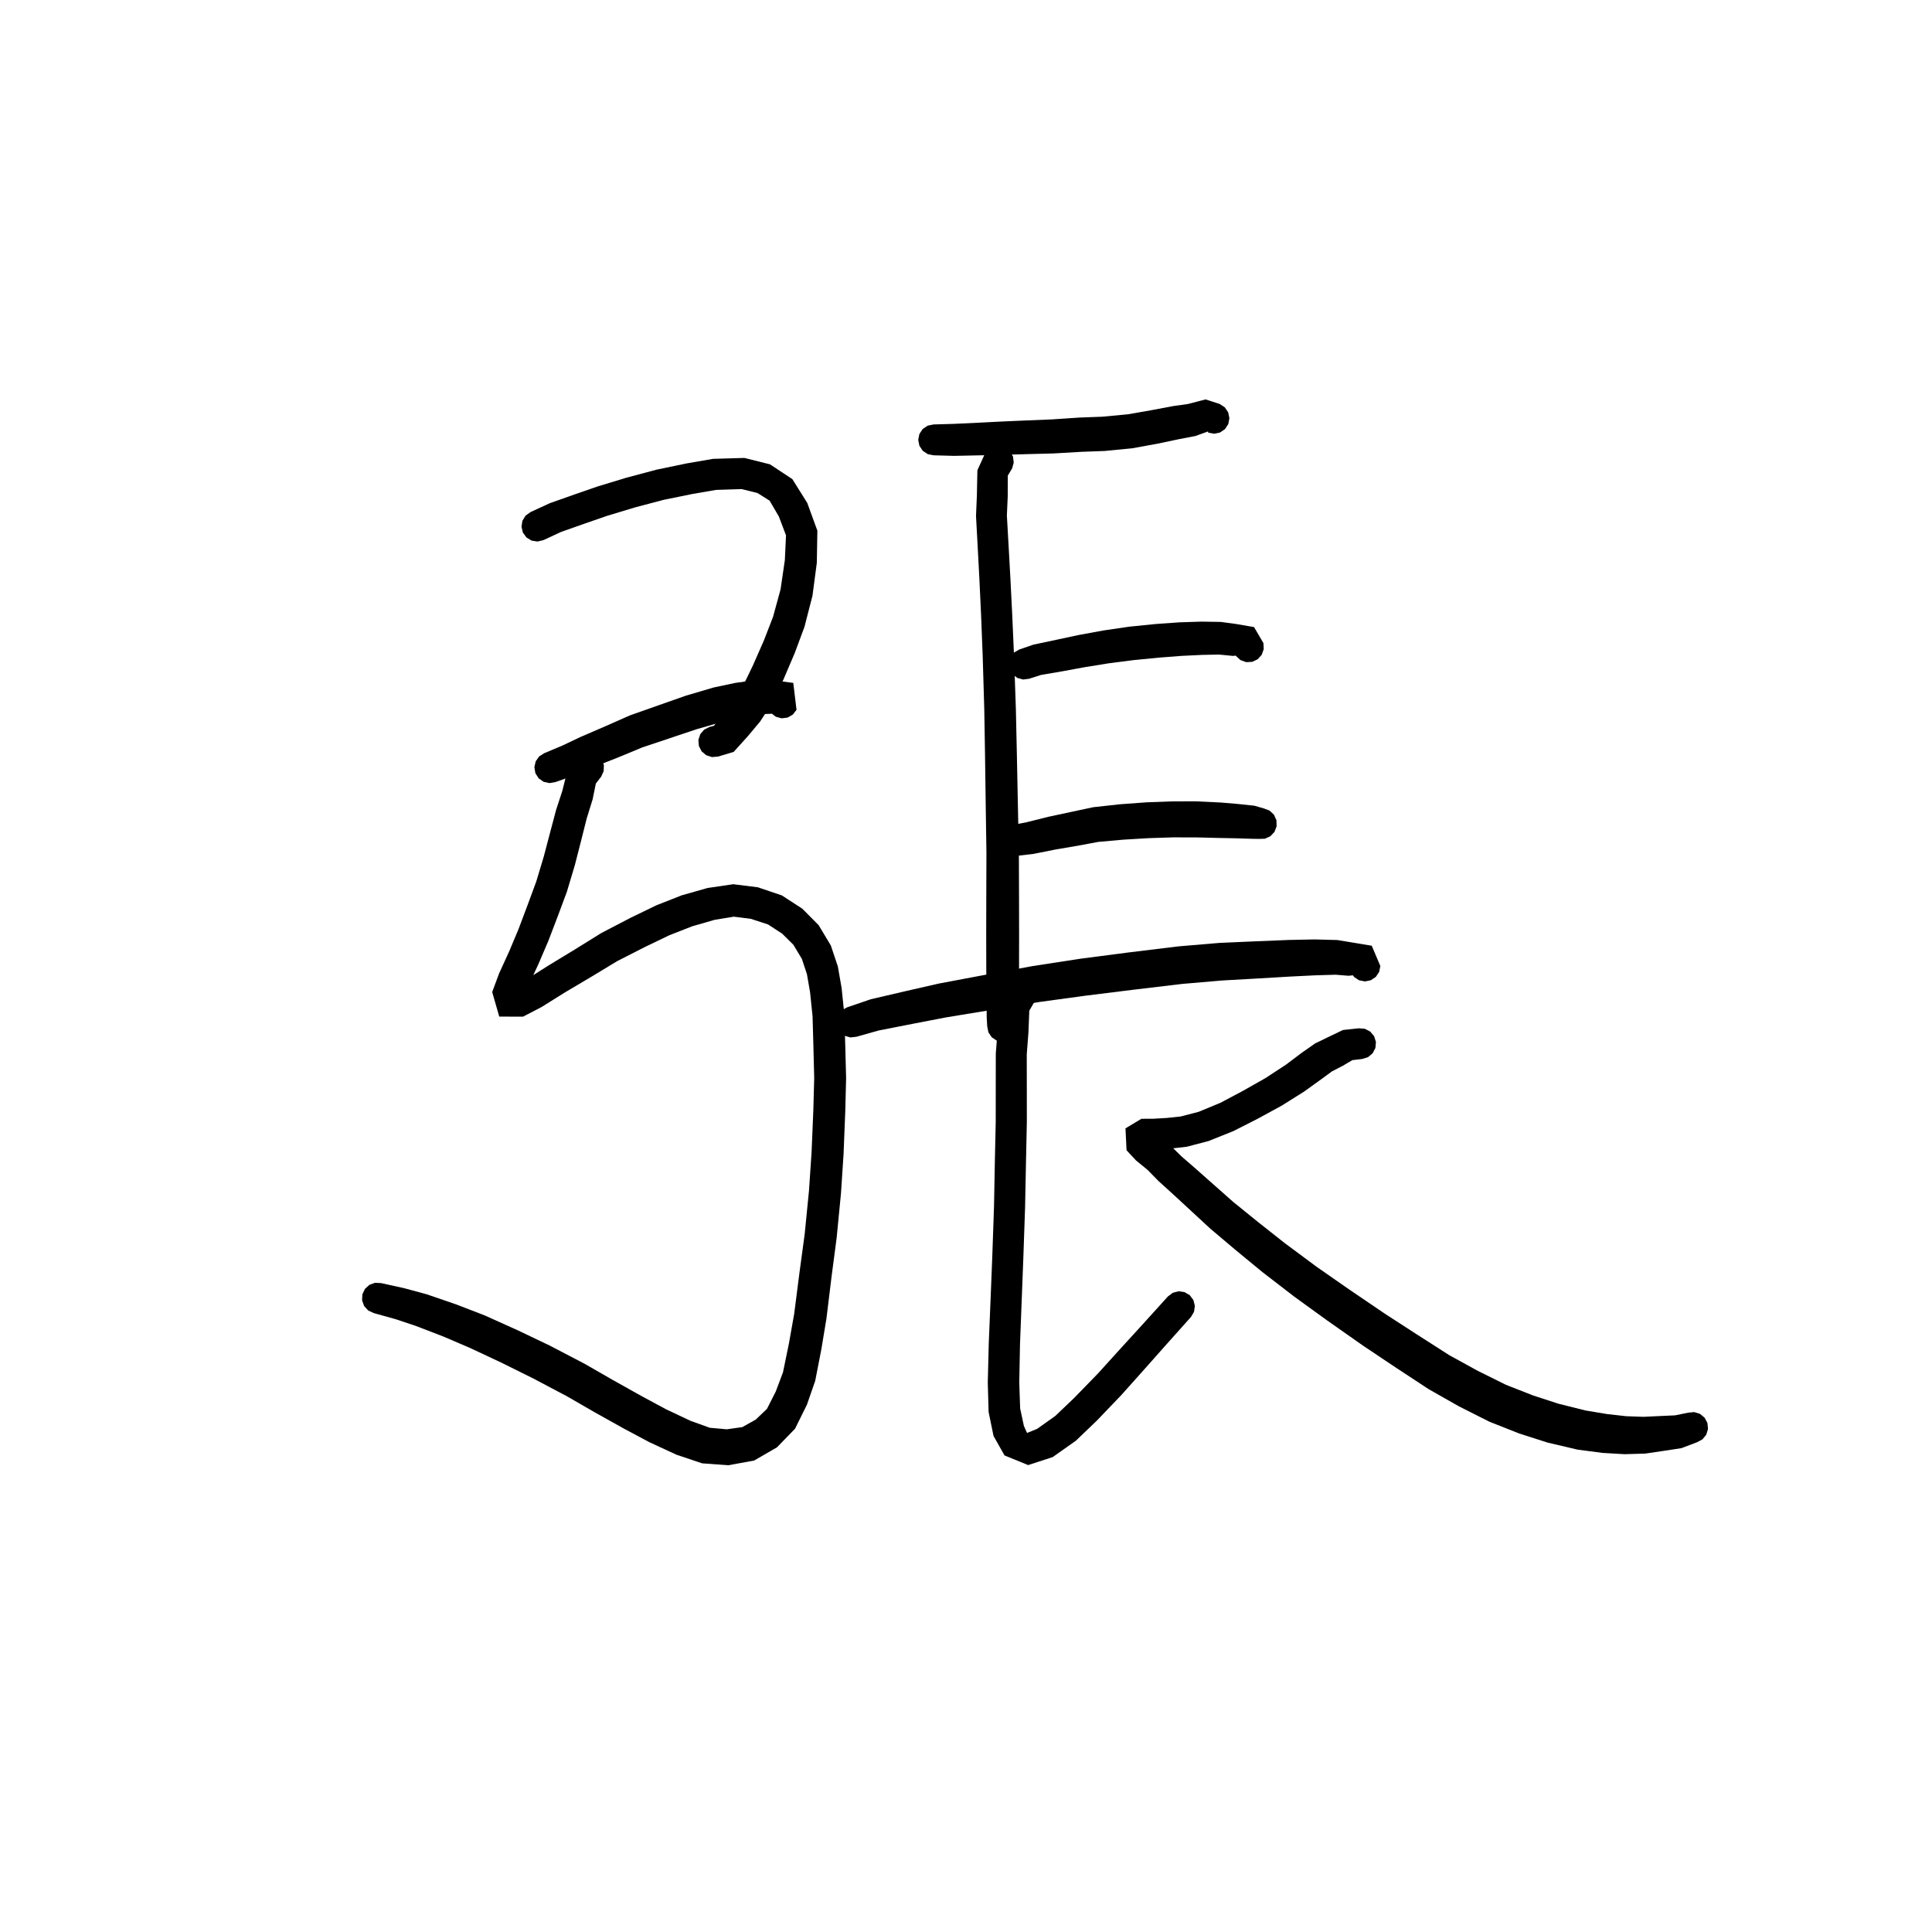
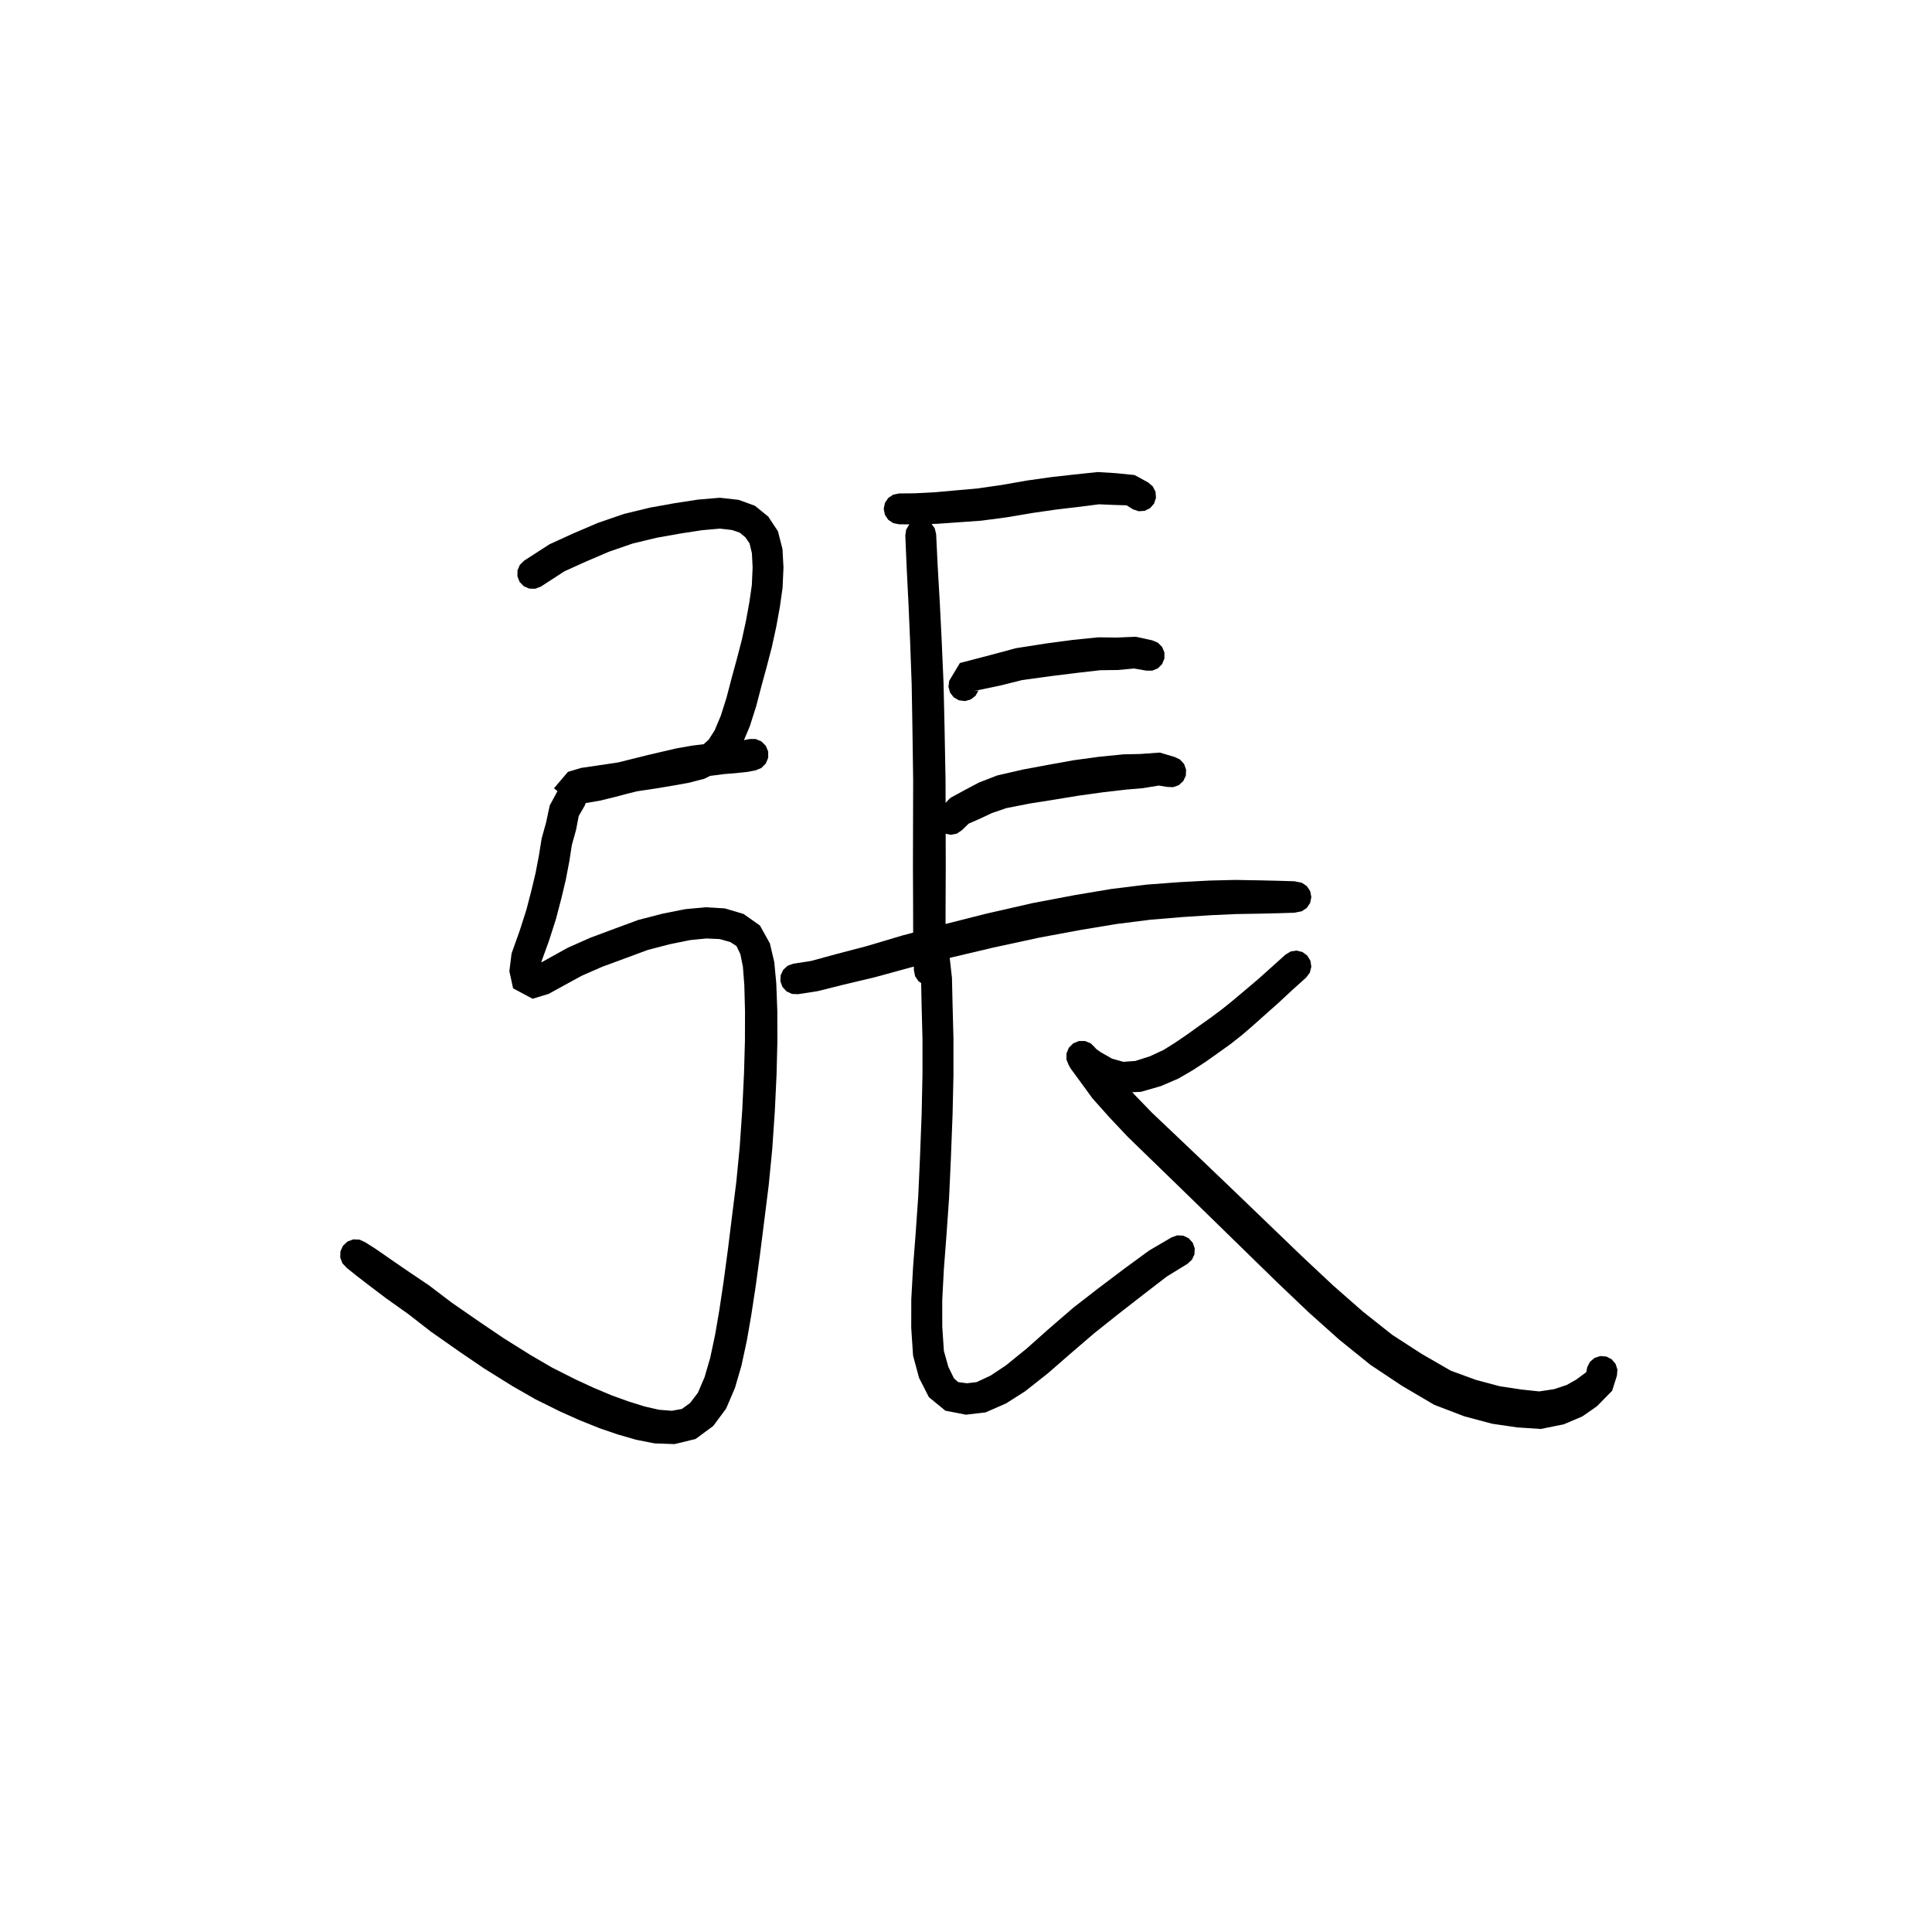
<svg xmlns="http://www.w3.org/2000/svg" viewBox="0 0 300 300" width="300" height="300">
-   <path d="M 84.375 83.872 L 87.162 82.582 L 90.858 81.28 L 94.284 80.094 L 98.624 78.783 L 103.074 77.61 L 107.528 76.702 L 111.193 76.072 L 115.167 75.945 L 117.631 76.561 L 119.504 77.741 L 120.944 80.209 L 122.052 83.133 L 121.871 86.972 L 121.206 91.514 L 120.037 95.788 L 118.609 99.472 L 116.887 103.384 L 115.361 106.537 L 113.791 108.957 L 112.192 110.986 L 110.852 112.71 L 110.168 112.875 L 109.336 113.302 L 108.731 114.015 L 108.445 114.905 L 108.522 115.837 L 108.949 116.668 L 109.662 117.273 L 110.552 117.559 L 111.484 117.483 L 113.925 116.754 L 116.156 114.282 L 118.04 112.025 L 119.952 109.088 L 121.64 105.544 L 123.4 101.421 L 124.919 97.337 L 126.16 92.504 L 126.835 87.403 L 126.921 82.403 L 125.35 78.094 L 123.04 74.402 L 119.557 72.1 L 115.592 71.108 L 110.727 71.25 L 106.624 71.958 L 101.971 72.925 L 97.314 74.164 L 92.814 75.531 L 89.276 76.756 L 85.382 78.132 L 82.366 79.521 L 81.61 80.071 L 81.122 80.868 L 80.976 81.792 L 81.195 82.701 L 81.745 83.457 L 82.542 83.945 L 83.466 84.091 Z" fill="black" fill-rule="nonzero" />
-   <path d="M 86.243 121.44 L 89.245 120.384 L 92.147 119.129 L 96.037 117.59 L 99.726 116.06 L 103.936 114.652 L 108.171 113.231 L 112.175 112.087 L 115.209 111.465 L 118.34 110.89 L 119.769 110.832 L 120.792 110.477 L 119.397 108.08 L 119.15 108.982 L 119.267 109.91 L 119.73 110.722 L 120.469 111.295 L 121.37 111.542 L 122.298 111.425 L 123.11 110.962 L 123.683 110.223 L 123.181 106.04 L 119.829 105.597 L 117.776 105.538 L 114.211 106.035 L 110.816 106.752 L 106.517 108.019 L 102.18 109.544 L 97.819 111.083 L 94.007 112.768 L 90.129 114.442 L 87.317 115.777 L 84.516 116.952 L 83.723 117.454 L 83.182 118.22 L 82.976 119.135 L 83.135 120.06 L 83.637 120.853 L 84.403 121.394 L 85.318 121.6 Z" fill="black" fill-rule="nonzero" />
-   <path d="M 89.456 117.804 L 88.055 119.851 L 87.309 122.833 L 86.355 125.751 L 85.38 129.42 L 84.443 132.984 L 83.27 136.886 L 81.967 140.417 L 80.523 144.254 L 79.097 147.659 L 77.495 151.167 L 76.428 154.042 L 77.523 157.856 L 81.218 157.866 L 84.068 156.386 L 87.733 154.096 L 91.753 151.715 L 95.849 149.237 L 100.169 147.035 L 103.942 145.222 L 107.49 143.832 L 110.973 142.829 L 113.957 142.342 L 116.56 142.669 L 119.259 143.548 L 121.452 144.974 L 123.196 146.703 L 124.516 148.899 L 125.301 151.27 L 125.788 154.08 L 126.173 157.79 L 126.3 162.255 L 126.429 167.411 L 126.293 172.415 L 126.021 178.93 L 125.619 184.882 L 124.951 191.635 L 124.14 197.625 L 123.321 204.013 L 122.508 208.595 L 121.584 213.083 L 120.465 216.063 L 119.093 218.771 L 117.35 220.433 L 115.261 221.602 L 112.855 221.94 L 110.216 221.703 L 107.221 220.624 L 103.402 218.821 L 99.752 216.855 L 95.236 214.329 L 90.777 211.767 L 85.331 208.925 L 80.288 206.518 L 75.234 204.244 L 70.808 202.539 L 66.254 200.977 L 62.827 200.046 L 59.175 199.238 L 58.241 199.192 L 57.361 199.508 L 56.668 200.136 L 56.269 200.981 L 56.224 201.915 L 56.539 202.795 L 57.167 203.488 L 58.013 203.887 L 61.504 204.864 L 64.594 205.898 L 68.88 207.55 L 73.025 209.327 L 77.881 211.607 L 82.75 214.021 L 88.017 216.804 L 92.398 219.332 L 96.989 221.895 L 100.839 223.947 L 105.056 225.894 L 109.025 227.225 L 113.083 227.524 L 117.106 226.791 L 120.641 224.746 L 123.452 221.854 L 125.294 218.133 L 126.586 214.417 L 127.537 209.53 L 128.331 204.737 L 129.119 198.268 L 129.915 192.204 L 130.587 185.296 L 130.988 179.195 L 131.252 172.585 L 131.384 167.411 L 131.245 162.12 L 131.104 157.477 L 130.686 153.42 L 130.101 150.07 L 129.011 146.816 L 127.117 143.654 L 124.575 141.097 L 121.41 139.041 L 117.681 137.778 L 113.856 137.301 L 109.875 137.886 L 105.859 139.025 L 101.906 140.582 L 97.911 142.519 L 93.392 144.87 L 89.185 147.481 L 85.169 149.922 L 81.602 152.185 L 79.363 153.384 L 80.379 153.93 L 81.206 155.065 L 82.013 153.118 L 83.626 149.662 L 85.146 146.103 L 86.649 142.172 L 88.025 138.471 L 89.262 134.337 L 90.201 130.67 L 91.1 127.106 L 92.021 124.132 L 92.525 121.667 L 93.356 120.589 L 93.741 119.737 L 93.77 118.802 L 93.439 117.928 L 92.799 117.247 L 91.947 116.862 L 91.012 116.833 L 90.138 117.163 Z" fill="black" fill-rule="nonzero" />
-   <path d="M 144.978 70.7 L 148.15 70.787 L 152.165 70.704 L 155.786 70.622 L 159.532 70.517 L 163.588 70.411 L 167.881 70.16 L 171.545 70.027 L 175.871 69.599 L 179.754 68.892 L 183.089 68.189 L 185.603 67.708 L 187.58 66.997 L 187.615 67.18 L 188.534 67.351 L 189.448 67.158 L 190.219 66.629 L 190.729 65.845 L 190.901 64.926 L 190.707 64.011 L 190.178 63.24 L 189.394 62.73 L 187.197 62.021 L 184.442 62.739 L 182.135 63.061 L 178.773 63.697 L 175.156 64.329 L 171.178 64.705 L 167.61 64.84 L 163.332 65.125 L 159.352 65.287 L 155.598 65.45 L 151.986 65.636 L 148.056 65.82 L 144.978 65.907 L 144.061 66.09 L 143.283 66.609 L 142.764 67.387 L 142.581 68.304 L 142.764 69.221 L 143.283 69.998 L 144.061 70.517 Z" fill="black" fill-rule="nonzero" />
-   <path d="M 152.879 70.58 L 151.769 73.024 L 151.689 76.945 L 151.555 80.13 L 151.822 85.042 L 152.083 89.989 L 152.341 95.466 L 152.593 101.874 L 152.838 110.154 L 152.952 117.098 L 153.062 124.999 L 153.173 132.478 L 153.149 139.554 L 153.138 145.045 L 153.147 150.402 L 153.177 154.286 L 153.216 158.036 L 153.296 159.375 L 153.478 160.292 L 153.998 161.069 L 154.775 161.589 L 155.692 161.771 L 156.609 161.589 L 157.386 161.069 L 157.906 160.292 L 158.088 159.375 L 158.168 158.036 L 158.207 154.286 L 158.237 150.402 L 158.246 145.045 L 158.235 139.554 L 158.211 132.432 L 158.054 124.912 L 157.896 117.009 L 157.742 110.025 L 157.452 101.697 L 157.168 95.249 L 156.89 89.743 L 156.616 84.779 L 156.347 80.049 L 156.48 77.073 L 156.49 73.851 L 157.166 72.723 L 157.413 71.822 L 157.296 70.894 L 156.833 70.082 L 156.094 69.509 L 155.192 69.262 L 154.265 69.379 L 153.452 69.842 Z" fill="black" fill-rule="nonzero" />
-   <path d="M 159.798 105.398 L 161.624 104.812 L 165.011 104.23 L 168.342 103.615 L 172.16 102.999 L 175.956 102.51 L 179.894 102.121 L 183.432 101.847 L 186.686 101.691 L 189.309 101.641 L 191.455 101.851 L 192.549 101.733 L 191.537 101.028 L 191.936 101.873 L 192.629 102.501 L 193.509 102.817 L 194.443 102.771 L 195.288 102.372 L 195.916 101.679 L 196.232 100.799 L 196.186 99.865 L 194.728 97.374 L 191.982 96.899 L 189.575 96.573 L 186.573 96.524 L 183.131 96.636 L 179.436 96.897 L 175.339 97.312 L 171.367 97.894 L 167.417 98.618 L 164.052 99.341 L 160.474 100.098 L 158.282 100.852 L 157.47 101.315 L 156.897 102.053 L 156.65 102.955 L 156.767 103.883 L 157.23 104.695 L 157.969 105.268 L 158.87 105.515 Z" fill="black" fill-rule="nonzero" />
-   <path d="M 157.396 132.949 L 160.406 132.605 L 163.855 131.92 L 167.322 131.329 L 170.548 130.729 L 174.403 130.384 L 178.333 130.149 L 182.126 130.027 L 185.641 130.03 L 189.325 130.119 L 191.823 130.167 L 194.266 130.243 L 195.477 130.265 L 196.411 130.236 L 197.263 129.852 L 197.904 129.17 L 198.234 128.296 L 198.205 127.361 L 197.82 126.509 L 197.139 125.869 L 196.264 125.538 L 194.797 125.114 L 192.15 124.833 L 189.559 124.613 L 185.743 124.435 L 182.026 124.437 L 178.05 124.583 L 173.945 124.883 L 169.764 125.342 L 166.294 126.082 L 162.797 126.83 L 159.46 127.663 L 156.667 128.212 L 155.788 128.532 L 155.099 129.163 L 154.704 130.011 L 154.663 130.945 L 154.983 131.823 L 155.614 132.513 L 156.462 132.908 Z" fill="black" fill-rule="nonzero" />
-   <path d="M 132.969 160.993 L 136.441 160.013 L 141.768 158.969 L 146.821 157.994 L 153.626 156.874 L 161.231 155.611 L 168.539 154.612 L 175.872 153.7 L 183.586 152.78 L 189.777 152.249 L 195.077 151.951 L 200.414 151.636 L 204.226 151.448 L 207.391 151.354 L 209.404 151.517 L 210.881 151.361 L 209.546 150 L 209.728 150.917 L 210.248 151.694 L 211.025 152.214 L 211.942 152.396 L 212.859 152.214 L 213.636 151.694 L 214.156 150.917 L 214.338 150 L 213.003 146.853 L 209.927 146.341 L 207.654 145.967 L 204.122 145.874 L 200.167 145.954 L 194.789 146.174 L 189.375 146.412 L 182.976 146.952 L 175.155 147.907 L 167.756 148.87 L 160.331 150.014 L 152.668 151.43 L 145.813 152.72 L 140.687 153.888 L 135.211 155.165 L 131.54 156.418 L 130.719 156.866 L 130.132 157.593 L 129.868 158.49 L 129.967 159.42 L 130.415 160.241 L 131.143 160.828 L 132.04 161.092 Z" fill="black" fill-rule="nonzero" />
-   <path d="M 156.227 153.616 L 155.126 156.014 L 154.904 160.03 L 154.627 163.587 L 154.62 168.884 L 154.616 174.213 L 154.481 180.352 L 154.351 187.3 L 154.084 195.045 L 153.812 201.869 L 153.535 208.584 L 153.381 214.688 L 153.509 219.236 L 154.274 222.973 L 155.98 225.999 L 159.649 227.497 L 163.453 226.26 L 167.065 223.71 L 170.309 220.6 L 174.105 216.639 L 177.736 212.577 L 180.925 208.982 L 184.928 204.505 L 185.406 203.701 L 185.54 202.776 L 185.31 201.87 L 184.75 201.121 L 183.947 200.643 L 183.021 200.509 L 182.115 200.739 L 181.366 201.299 L 177.334 205.75 L 174.094 209.298 L 170.493 213.272 L 166.789 217.079 L 163.872 219.862 L 161.056 221.865 L 159.502 222.503 L 159.421 222.394 L 158.985 221.402 L 158.41 218.711 L 158.271 214.688 L 158.385 208.737 L 158.644 202.06 L 158.907 195.222 L 159.176 187.432 L 159.314 180.451 L 159.447 174.269 L 159.443 168.884 L 159.435 163.735 L 159.694 160.327 L 159.83 156.932 L 160.514 155.759 L 160.761 154.857 L 160.644 153.93 L 160.181 153.117 L 159.442 152.544 L 158.54 152.297 L 157.613 152.414 L 156.801 152.877 Z" fill="black" fill-rule="nonzero" />
-   <path d="M 211.008 159.672 L 208.537 159.936 L 206.249 161.034 L 204.198 162.031 L 202.138 163.473 L 199.675 165.329 L 196.474 167.421 L 192.971 169.405 L 189.499 171.246 L 186.126 172.642 L 183.358 173.362 L 181.202 173.595 L 179.044 173.721 L 177.234 173.725 L 174.764 175.213 L 174.93 178.612 L 176.394 180.186 L 178.209 181.672 L 179.886 183.385 L 182.314 185.589 L 185.092 188.156 L 187.927 190.778 L 191.832 194.077 L 196 197.508 L 200.988 201.353 L 206.098 205.052 L 211.734 209.008 L 216.837 212.419 L 221.861 215.72 L 226.554 218.383 L 231.284 220.768 L 235.923 222.601 L 240.29 223.999 L 244.95 225.094 L 248.819 225.605 L 252.26 225.806 L 255.471 225.712 L 258.289 225.297 L 261.098 224.868 L 263.523 223.947 L 264.349 223.509 L 264.945 222.788 L 265.219 221.894 L 265.13 220.963 L 264.692 220.137 L 263.971 219.542 L 263.077 219.268 L 262.146 219.357 L 260.108 219.775 L 257.738 219.882 L 255.199 220.003 L 252.517 219.908 L 249.529 219.573 L 246.166 219.013 L 241.987 217.965 L 238.05 216.685 L 233.85 215.036 L 229.473 212.867 L 225.059 210.441 L 220.172 207.313 L 215.096 204.028 L 209.483 200.216 L 204.413 196.683 L 199.491 193.028 L 195.356 189.762 L 191.492 186.633 L 188.703 184.165 L 185.855 181.643 L 183.462 179.562 L 181.657 177.792 L 179.722 176.332 L 179.044 175.763 L 178.941 177.823 L 178.078 178.507 L 179.215 178.511 L 181.611 178.37 L 184.276 178.066 L 187.669 177.179 L 191.528 175.629 L 195.288 173.72 L 199.017 171.687 L 202.513 169.492 L 205.139 167.599 L 206.828 166.362 L 208.528 165.484 L 209.99 164.618 L 211.537 164.435 L 212.428 164.153 L 213.143 163.55 L 213.574 162.72 L 213.654 161.789 L 213.371 160.898 L 212.769 160.182 L 211.939 159.752 Z" fill="black" fill-rule="nonzero" />
+   <path d="M 84.003 91.074 L 87.659 88.702 L 90.9 87.237 L 94.546 85.673 L 98.241 84.398 L 101.945 83.506 L 105.595 82.855 L 108.974 82.334 L 111.763 82.084 L 113.662 82.296 L 114.878 82.716 L 115.745 83.438 L 116.391 84.381 L 116.757 85.919 L 116.867 88.125 L 116.744 90.849 L 116.363 93.499 L 115.842 96.36 L 115.192 99.353 L 114.403 102.374 L 113.6 105.32 L 112.809 108.353 L 111.924 111.141 L 110.97 113.41 L 110.053 114.847 L 109.071 115.734 L 107.719 116.397 L 105.905 116.833 L 103.721 117.213 L 101.341 117.606 L 98.689 118.002 L 95.877 118.404 L 93.198 118.807 L 90.249 119.238 L 88.188 119.855 L 86.017 122.411 L 89.171 124.869 L 90.699 124.736 L 93.133 124.331 L 95.385 123.782 L 97.395 123.252 L 99.519 122.721 L 101.645 122.188 L 103.904 121.653 L 106.11 121.127 L 108.256 120.743 L 110.332 120.472 L 112.421 120.2 L 114.123 120.065 L 116.071 119.861 L 117.339 119.619 L 118.233 119.248 L 118.916 118.563 L 119.286 117.669 L 119.285 116.701 L 118.913 115.807 L 118.228 115.124 L 117.334 114.754 L 116.366 114.756 L 115.402 114.96 L 113.69 115.114 L 111.909 115.246 L 109.712 115.51 L 107.503 115.775 L 105.095 116.194 L 102.748 116.74 L 100.454 117.276 L 98.293 117.815 L 96.132 118.355 L 94.124 118.896 L 92.091 119.419 L 89.97 119.817 L 88.82 119.953 L 90.902 122.411 L 89.803 124.431 L 91.224 123.976 L 93.9 123.603 L 96.579 123.203 L 99.391 122.801 L 102.097 122.394 L 104.538 121.983 L 106.908 121.56 L 109.379 120.924 L 111.777 119.712 L 113.742 117.921 L 115.235 115.607 L 116.424 112.788 L 117.414 109.683 L 118.231 106.555 L 119.034 103.609 L 119.853 100.468 L 120.542 97.3 L 121.093 94.269 L 121.515 91.293 L 121.66 88.125 L 121.502 85.241 L 120.796 82.494 L 119.299 80.223 L 117.22 78.534 L 114.686 77.614 L 111.763 77.291 L 108.392 77.577 L 104.807 78.127 L 100.957 78.816 L 96.893 79.799 L 92.82 81.202 L 88.966 82.852 L 85.332 84.512 L 81.399 87.051 L 80.728 87.702 L 80.358 88.56 L 80.344 89.495 L 80.689 90.364 L 81.34 91.035 L 82.199 91.406 L 83.134 91.419 Z" fill="black" fill-rule="nonzero" />
+   <path d="M 86.633 122.72 L 85.36 125.074 L 84.791 127.743 L 84.105 130.207 L 83.682 132.845 L 83.162 135.568 L 82.511 138.301 L 81.731 141.291 L 80.691 144.538 L 79.441 148.038 L 79.092 150.804 L 79.674 153.471 L 82.701 155.085 L 85.195 154.33 L 87.755 152.922 L 90.33 151.513 L 93.524 150.115 L 97.076 148.807 L 100.577 147.509 L 104.008 146.616 L 107.174 145.975 L 109.681 145.726 L 111.768 145.819 L 113.422 146.292 L 114.361 146.907 L 114.962 148.155 L 115.355 150.088 L 115.576 152.95 L 115.685 157.002 L 115.672 161.617 L 115.531 166.646 L 115.264 172.219 L 114.866 178.051 L 114.339 183.471 L 113.676 188.794 L 113.014 194.14 L 112.352 199.064 L 111.696 203.44 L 111.045 207.249 L 110.275 210.867 L 109.405 213.849 L 108.372 216.26 L 107.16 217.852 L 105.882 218.783 L 104.321 219.064 L 102.33 218.907 L 100.104 218.401 L 97.596 217.616 L 95.053 216.7 L 92.226 215.516 L 89.388 214.206 L 85.757 212.373 L 82.402 210.423 L 78.198 207.789 L 74.506 205.292 L 70.137 202.269 L 66.643 199.612 L 63.093 197.215 L 60.675 195.551 L 58.309 193.91 L 56.668 192.874 L 55.798 192.482 L 54.843 192.452 L 53.95 192.79 L 53.254 193.444 L 52.861 194.314 L 52.831 195.268 L 53.169 196.162 L 53.823 196.858 L 55.307 198.054 L 57.584 199.806 L 59.987 201.624 L 63.401 204.048 L 66.872 206.749 L 71.343 209.886 L 75.15 212.478 L 79.518 215.202 L 83.127 217.27 L 86.996 219.187 L 90.05 220.555 L 93.117 221.782 L 95.931 222.741 L 98.78 223.564 L 101.643 224.128 L 104.741 224.24 L 108.002 223.449 L 110.742 221.434 L 112.744 218.74 L 114.122 215.526 L 115.127 212.08 L 115.964 208.198 L 116.652 204.239 L 117.335 199.776 L 118.013 194.789 L 118.691 189.421 L 119.366 184.029 L 119.911 178.467 L 120.316 172.513 L 120.585 166.836 L 120.712 161.686 L 120.699 156.926 L 120.54 152.675 L 120.225 149.376 L 119.546 146.488 L 118.005 143.718 L 115.462 141.922 L 112.562 141.056 L 109.56 140.881 L 106.442 141.168 L 102.912 141.866 L 99.11 142.849 L 95.38 144.228 L 91.7 145.599 L 88.197 147.148 L 85.414 148.686 L 83.153 149.955 L 82.433 150.273 L 83.853 151.083 L 83.899 150.804 L 84.086 149.284 L 85.246 146.087 L 86.35 142.638 L 87.176 139.467 L 87.864 136.575 L 88.416 133.673 L 88.796 131.221 L 89.45 128.864 L 89.864 126.712 L 90.822 125.048 L 91.108 124.157 L 91.032 123.226 L 90.604 122.394 L 89.891 121.789 L 89.001 121.503 L 88.069 121.58 L 87.238 122.007 Z" fill="black" fill-rule="nonzero" />
+   <path d="M 139.621 81.414 L 142.132 81.435 L 145.528 81.336 L 148.926 81.096 L 152.354 80.853 L 156.35 80.324 L 160.242 79.665 L 163.921 79.134 L 167.366 78.723 L 170.669 78.307 L 172.949 78.404 L 174.931 78.466 L 175.932 79.089 L 176.818 79.386 L 177.751 79.321 L 178.588 78.903 L 179.201 78.198 L 179.498 77.311 L 179.432 76.378 L 179.015 75.542 L 178.309 74.928 L 176.185 73.766 L 173.257 73.471 L 170.447 73.3 L 166.785 73.687 L 163.266 74.081 L 159.446 74.621 L 155.57 75.301 L 151.798 75.843 L 148.529 76.136 L 145.231 76.432 L 142.02 76.6 L 139.621 76.622 L 138.704 76.804 L 137.926 77.323 L 137.407 78.101 L 137.224 79.018 L 137.407 79.935 L 137.926 80.712 L 138.704 81.232 Z" fill="black" fill-rule="nonzero" />
+   <path d="M 140.575 83.145 L 140.784 88.067 L 141.075 93.872 L 141.323 99.614 L 141.565 106.28 L 141.68 112.947 L 141.794 121.094 L 141.777 127.634 L 141.761 134.598 L 141.786 140.759 L 141.798 145.982 L 141.912 150.67 L 142.094 151.587 L 142.614 152.364 L 143.391 152.883 L 144.308 153.066 L 145.225 152.883 L 146.002 152.364 L 146.522 151.587 L 146.704 150.67 L 146.818 145.982 L 146.83 140.759 L 146.855 134.598 L 146.839 127.634 L 146.822 121.049 L 146.668 112.857 L 146.515 106.131 L 146.222 99.404 L 145.934 93.628 L 145.6 87.826 L 145.363 82.927 L 145.139 82.019 L 144.584 81.266 L 143.784 80.783 L 142.86 80.642 L 141.952 80.866 L 141.199 81.42 L 140.716 82.22 Z" fill="black" fill-rule="nonzero" />
+   <path d="M 151.938 107.231 L 151.173 107.315 L 155.216 106.472 L 158.723 105.599 L 163.142 104.994 L 167.246 104.482 L 170.848 104.071 L 173.586 104.038 L 176.094 103.805 L 177.99 104.135 L 178.925 104.136 L 179.789 103.78 L 180.451 103.119 L 180.81 102.256 L 180.811 101.321 L 180.454 100.457 L 179.793 99.795 L 178.93 99.436 L 176.361 98.873 L 173.423 98.998 L 170.536 98.964 L 166.638 99.357 L 162.439 99.917 L 157.75 100.651 L 154.025 101.653 L 149.051 102.953 L 147.392 105.715 L 147.275 106.643 L 147.522 107.545 L 148.095 108.283 L 148.907 108.746 L 149.835 108.863 L 150.737 108.616 L 151.475 108.043 Z" fill="black" fill-rule="nonzero" />
+   <path d="M 149.351 128.927 L 150.413 127.894 L 151.994 127.201 L 154.028 126.25 L 156.26 125.485 L 159.818 124.784 L 163.658 124.177 L 167.501 123.546 L 171.298 123.02 L 174.942 122.6 L 177.477 122.385 L 179.947 121.981 L 181.227 122.191 L 182.161 122.236 L 183.041 121.921 L 183.733 121.293 L 184.133 120.447 L 184.178 119.513 L 183.863 118.633 L 183.235 117.941 L 182.389 117.541 L 180.098 116.858 L 177.032 117.079 L 174.477 117.132 L 170.622 117.516 L 166.65 118.061 L 162.726 118.77 L 158.798 119.501 L 154.856 120.408 L 151.999 121.517 L 149.748 122.709 L 147.578 123.892 L 145.962 125.538 L 145.442 126.315 L 145.26 127.232 L 145.442 128.149 L 145.962 128.927 L 146.739 129.446 L 147.656 129.628 L 148.573 129.446 Z" fill="black" fill-rule="nonzero" />
+   <path d="M 123.913 154.377 L 126.957 153.907 L 130.983 152.901 L 135.85 151.742 L 141.493 150.197 L 147.759 148.67 L 154.293 147.127 L 161.466 145.577 L 167.824 144.398 L 173.367 143.479 L 178.606 142.817 L 183.604 142.4 L 188.097 142.108 L 191.898 141.936 L 195.871 141.867 L 198.549 141.803 L 201.004 141.729 L 201.228 141.682 L 202.145 141.5 L 202.922 140.98 L 203.442 140.203 L 203.624 139.286 L 203.442 138.369 L 202.922 137.591 L 202.145 137.072 L 201.228 136.889 L 201.004 136.842 L 198.549 136.769 L 195.871 136.705 L 191.808 136.635 L 187.841 136.731 L 183.227 136.975 L 178.046 137.362 L 172.571 138.038 L 166.864 138.995 L 160.364 140.227 L 153.073 141.891 L 146.482 143.562 L 140.159 145.25 L 134.552 146.918 L 129.776 148.17 L 125.945 149.218 L 123.185 149.641 L 122.306 149.96 L 121.617 150.592 L 121.222 151.439 L 121.181 152.373 L 121.5 153.252 L 122.132 153.941 L 122.979 154.336 Z" fill="black" fill-rule="nonzero" />
+   <path d="M 142.596 148.256 L 143.027 152.166 L 143.11 156.219 L 143.242 161.28 L 143.242 166.848 L 143.113 172.962 L 142.848 179.9 L 142.584 185.755 L 142.185 191.477 L 141.782 196.718 L 141.503 201.761 L 141.496 206.194 L 141.781 210.502 L 142.703 213.934 L 144.237 216.951 L 146.795 219.051 L 149.995 219.673 L 153.042 219.313 L 156.214 217.925 L 159.181 216.036 L 162.676 213.277 L 166.074 210.32 L 169.911 207.022 L 173.583 204.099 L 177.558 201.007 L 181.171 198.224 L 184.38 196.251 L 185.073 195.623 L 185.472 194.778 L 185.517 193.844 L 185.202 192.964 L 184.574 192.271 L 183.728 191.872 L 182.795 191.826 L 181.914 192.142 L 178.428 194.186 L 174.54 197.029 L 170.479 200.098 L 166.651 203.068 L 162.72 206.466 L 159.422 209.402 L 156.221 212 L 153.831 213.593 L 151.645 214.616 L 150.139 214.792 L 148.786 214.609 L 148.13 214.031 L 147.253 212.227 L 146.567 209.766 L 146.316 206.038 L 146.309 201.9 L 146.567 197.032 L 146.966 191.827 L 147.372 186.03 L 147.643 180.1 L 147.914 173.109 L 148.053 166.902 L 148.052 161.22 L 147.917 156.103 L 147.821 151.852 L 147.359 147.726 L 147.077 146.835 L 146.475 146.12 L 145.645 145.69 L 144.713 145.609 L 143.822 145.892 L 143.107 146.494 L 142.676 147.324 Z" fill="black" fill-rule="nonzero" />
+   <path d="M 199.625 148.219 L 197.386 150.233 L 195.33 152.073 L 193.324 153.768 L 191.306 155.467 L 189.735 156.728 L 188.051 157.986 L 186.209 159.295 L 184.372 160.615 L 182.46 161.921 L 180.663 163.044 L 178.545 164.026 L 176.288 164.743 L 174.433 164.879 L 172.677 164.388 L 170.876 163.361 L 169.834 162.601 L 170.061 162.698 L 169.383 162.018 L 168.496 161.65 L 167.536 161.649 L 166.648 162.015 L 165.969 162.693 L 165.601 163.58 L 165.599 164.54 L 165.966 165.427 L 166.728 166.328 L 168.365 167.443 L 170.85 168.826 L 173.915 169.675 L 177.15 169.543 L 180.25 168.652 L 182.953 167.491 L 185.174 166.204 L 187.28 164.831 L 189.193 163.473 L 191.101 162.104 L 192.899 160.683 L 194.542 159.266 L 196.542 157.482 L 198.554 155.695 L 200.605 153.785 L 202.831 151.781 L 203.39 151.032 L 203.621 150.126 L 203.487 149.201 L 203.009 148.397 L 202.26 147.837 L 201.354 147.607 L 200.428 147.741 Z M 165.966 165.427 L 166.281 165.964 L 167.59 167.744 L 169.629 170.543 L 172.251 173.485 L 175.111 176.518 L 178.479 179.791 L 181.809 183.019 L 185.539 186.648 L 189.671 190.681 L 194.074 194.983 L 198.36 199.163 L 203.207 203.777 L 207.962 208.028 L 212.791 211.925 L 217.639 215.155 L 222.71 218.14 L 227.37 219.922 L 231.687 221.076 L 235.569 221.645 L 239.256 221.888 L 242.827 221.167 L 245.707 219.94 L 247.972 218.362 L 250.334 215.955 L 251.076 213.605 L 251.153 212.673 L 250.867 211.783 L 250.262 211.07 L 249.431 210.642 L 248.499 210.566 L 247.609 210.852 L 246.896 211.457 L 246.468 212.288 L 246.318 213.063 L 244.751 214.228 L 243.267 215.06 L 241.325 215.708 L 239.003 216.058 L 236.261 215.766 L 232.911 215.263 L 229.192 214.275 L 225.281 212.842 L 220.709 210.202 L 216.182 207.271 L 211.636 203.669 L 207.016 199.616 L 202.221 195.123 L 197.935 190.999 L 193.498 186.73 L 189.327 182.727 L 185.557 179.124 L 182.191 175.924 L 178.862 172.768 L 176.097 169.908 L 173.63 167.225 L 171.651 164.667 L 170.281 162.964 L 170.061 162.698 L 169.383 162.018 L 168.496 161.65 L 167.536 161.649 L 166.648 162.015 L 165.969 162.693 L 165.601 163.58 L 165.599 164.54 Z" fill="black" fill-rule="nonzero" />
</svg>
